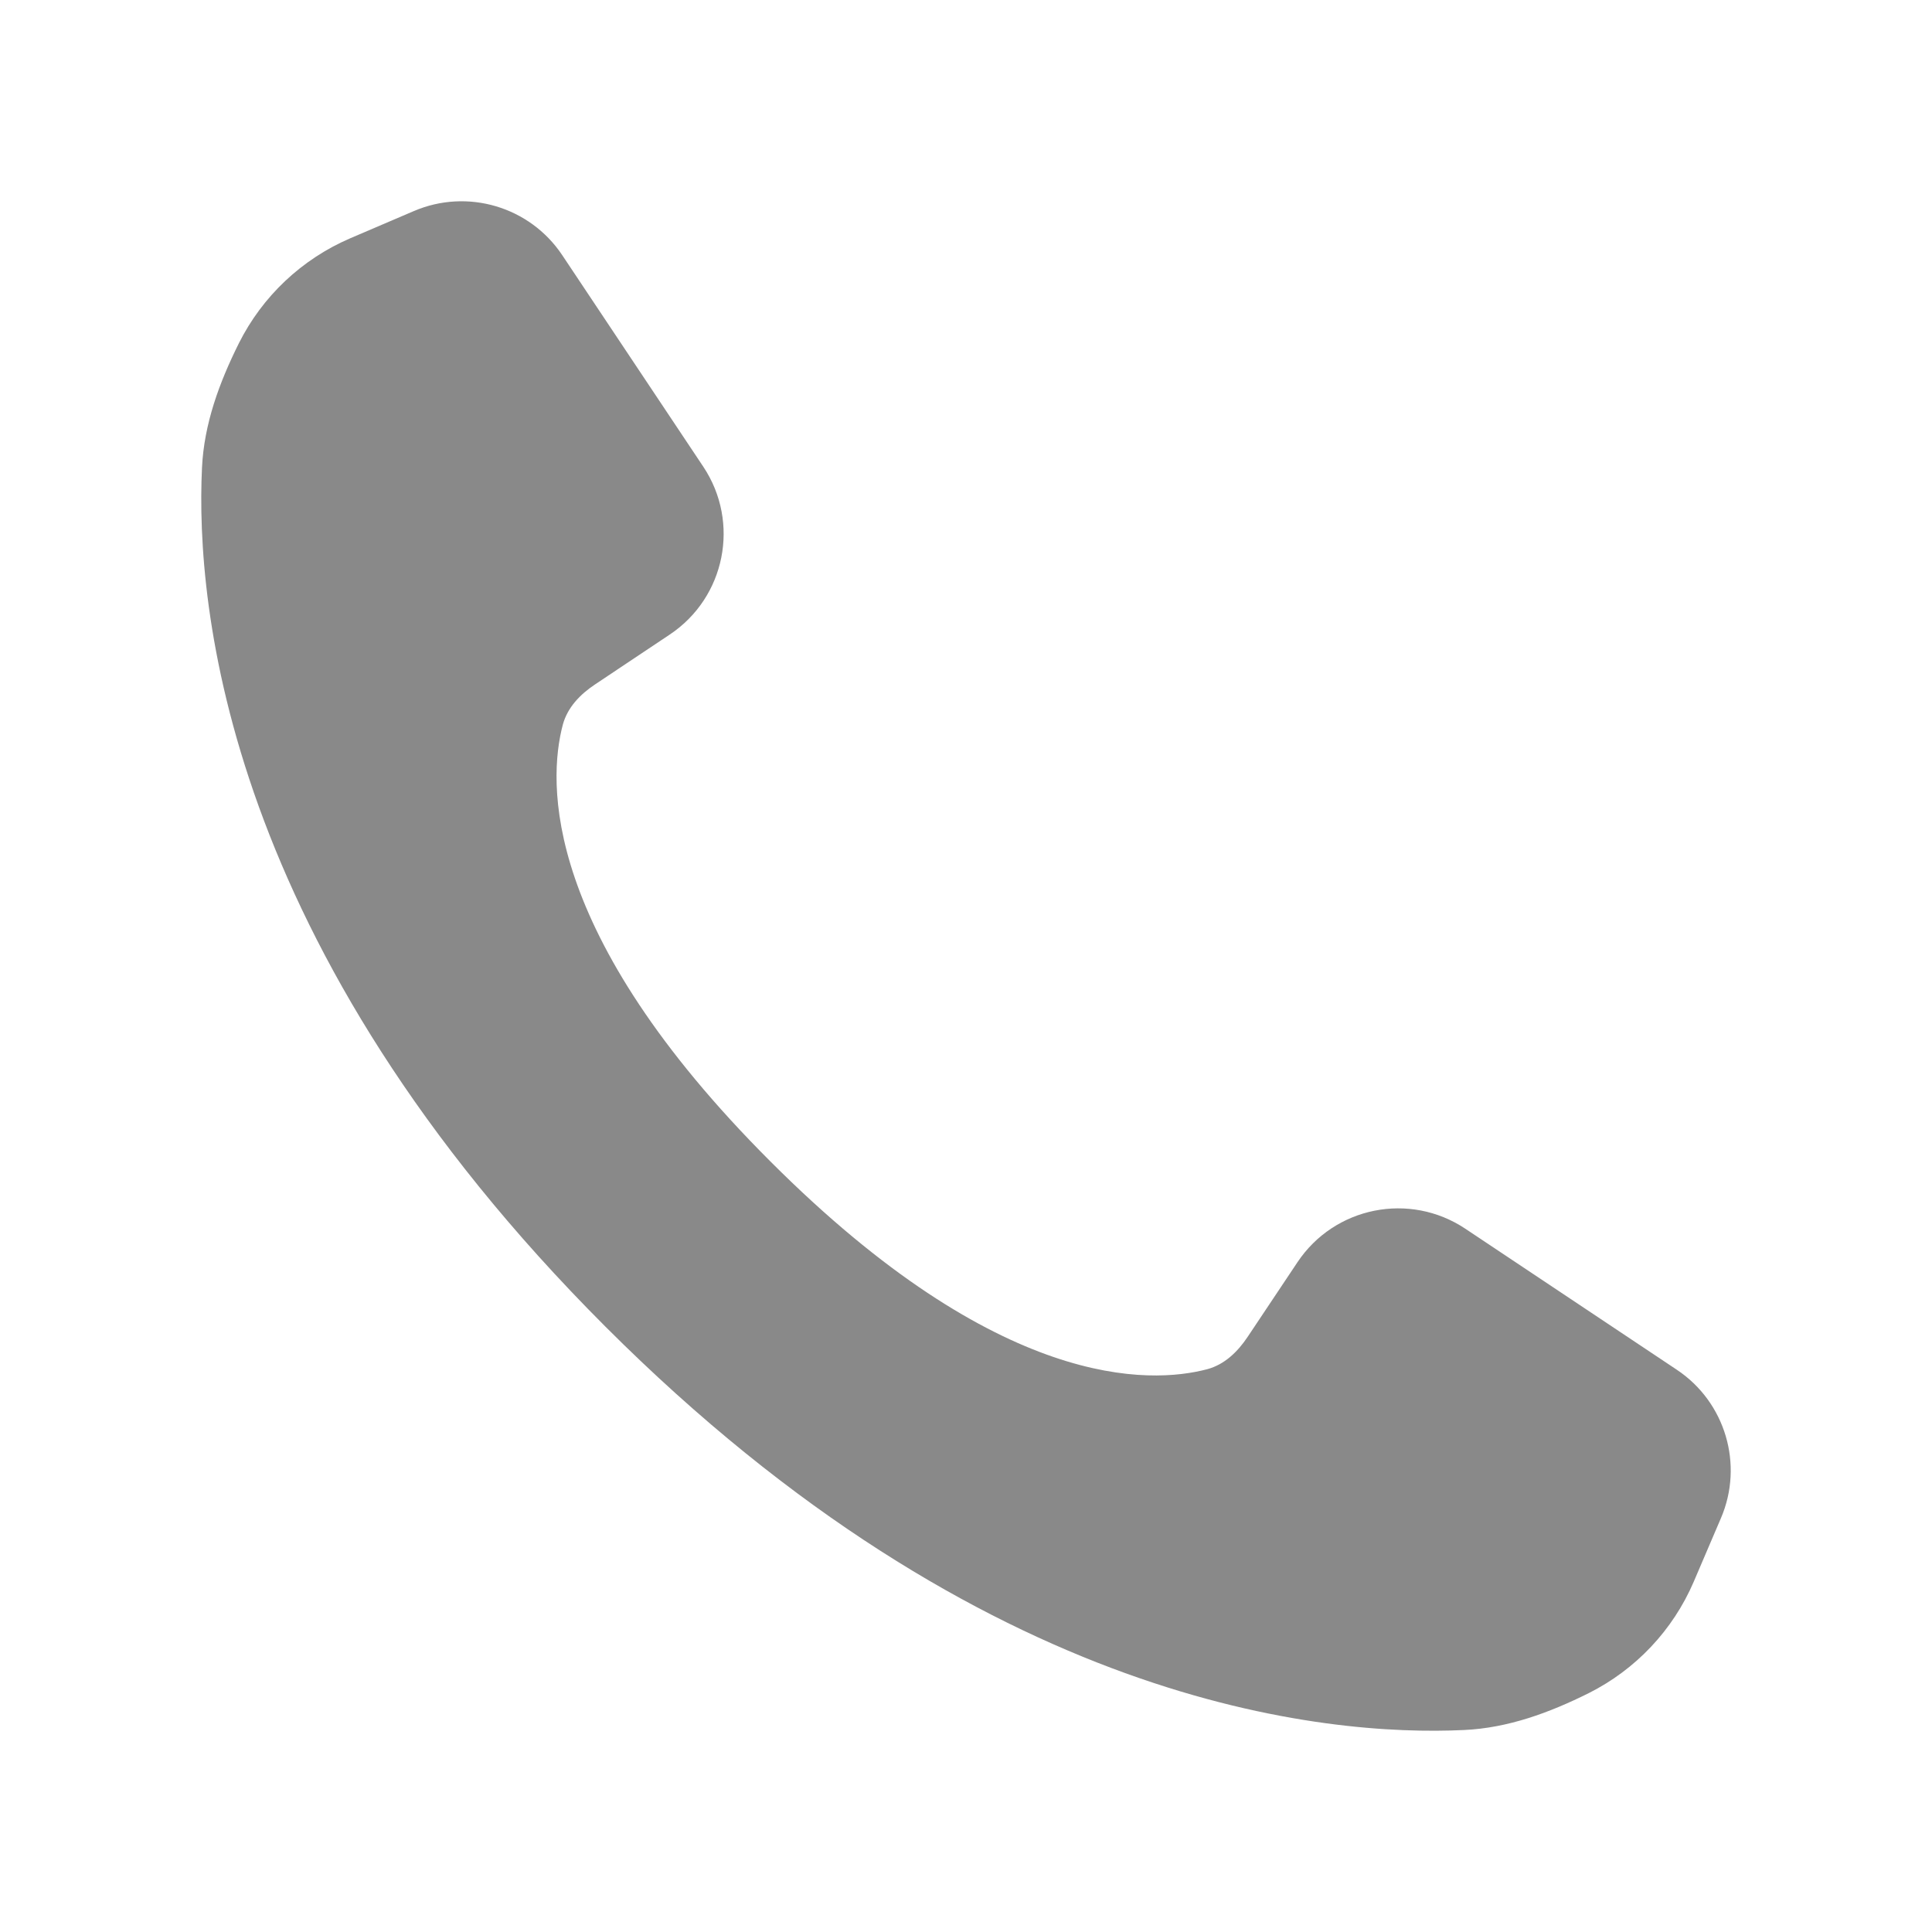
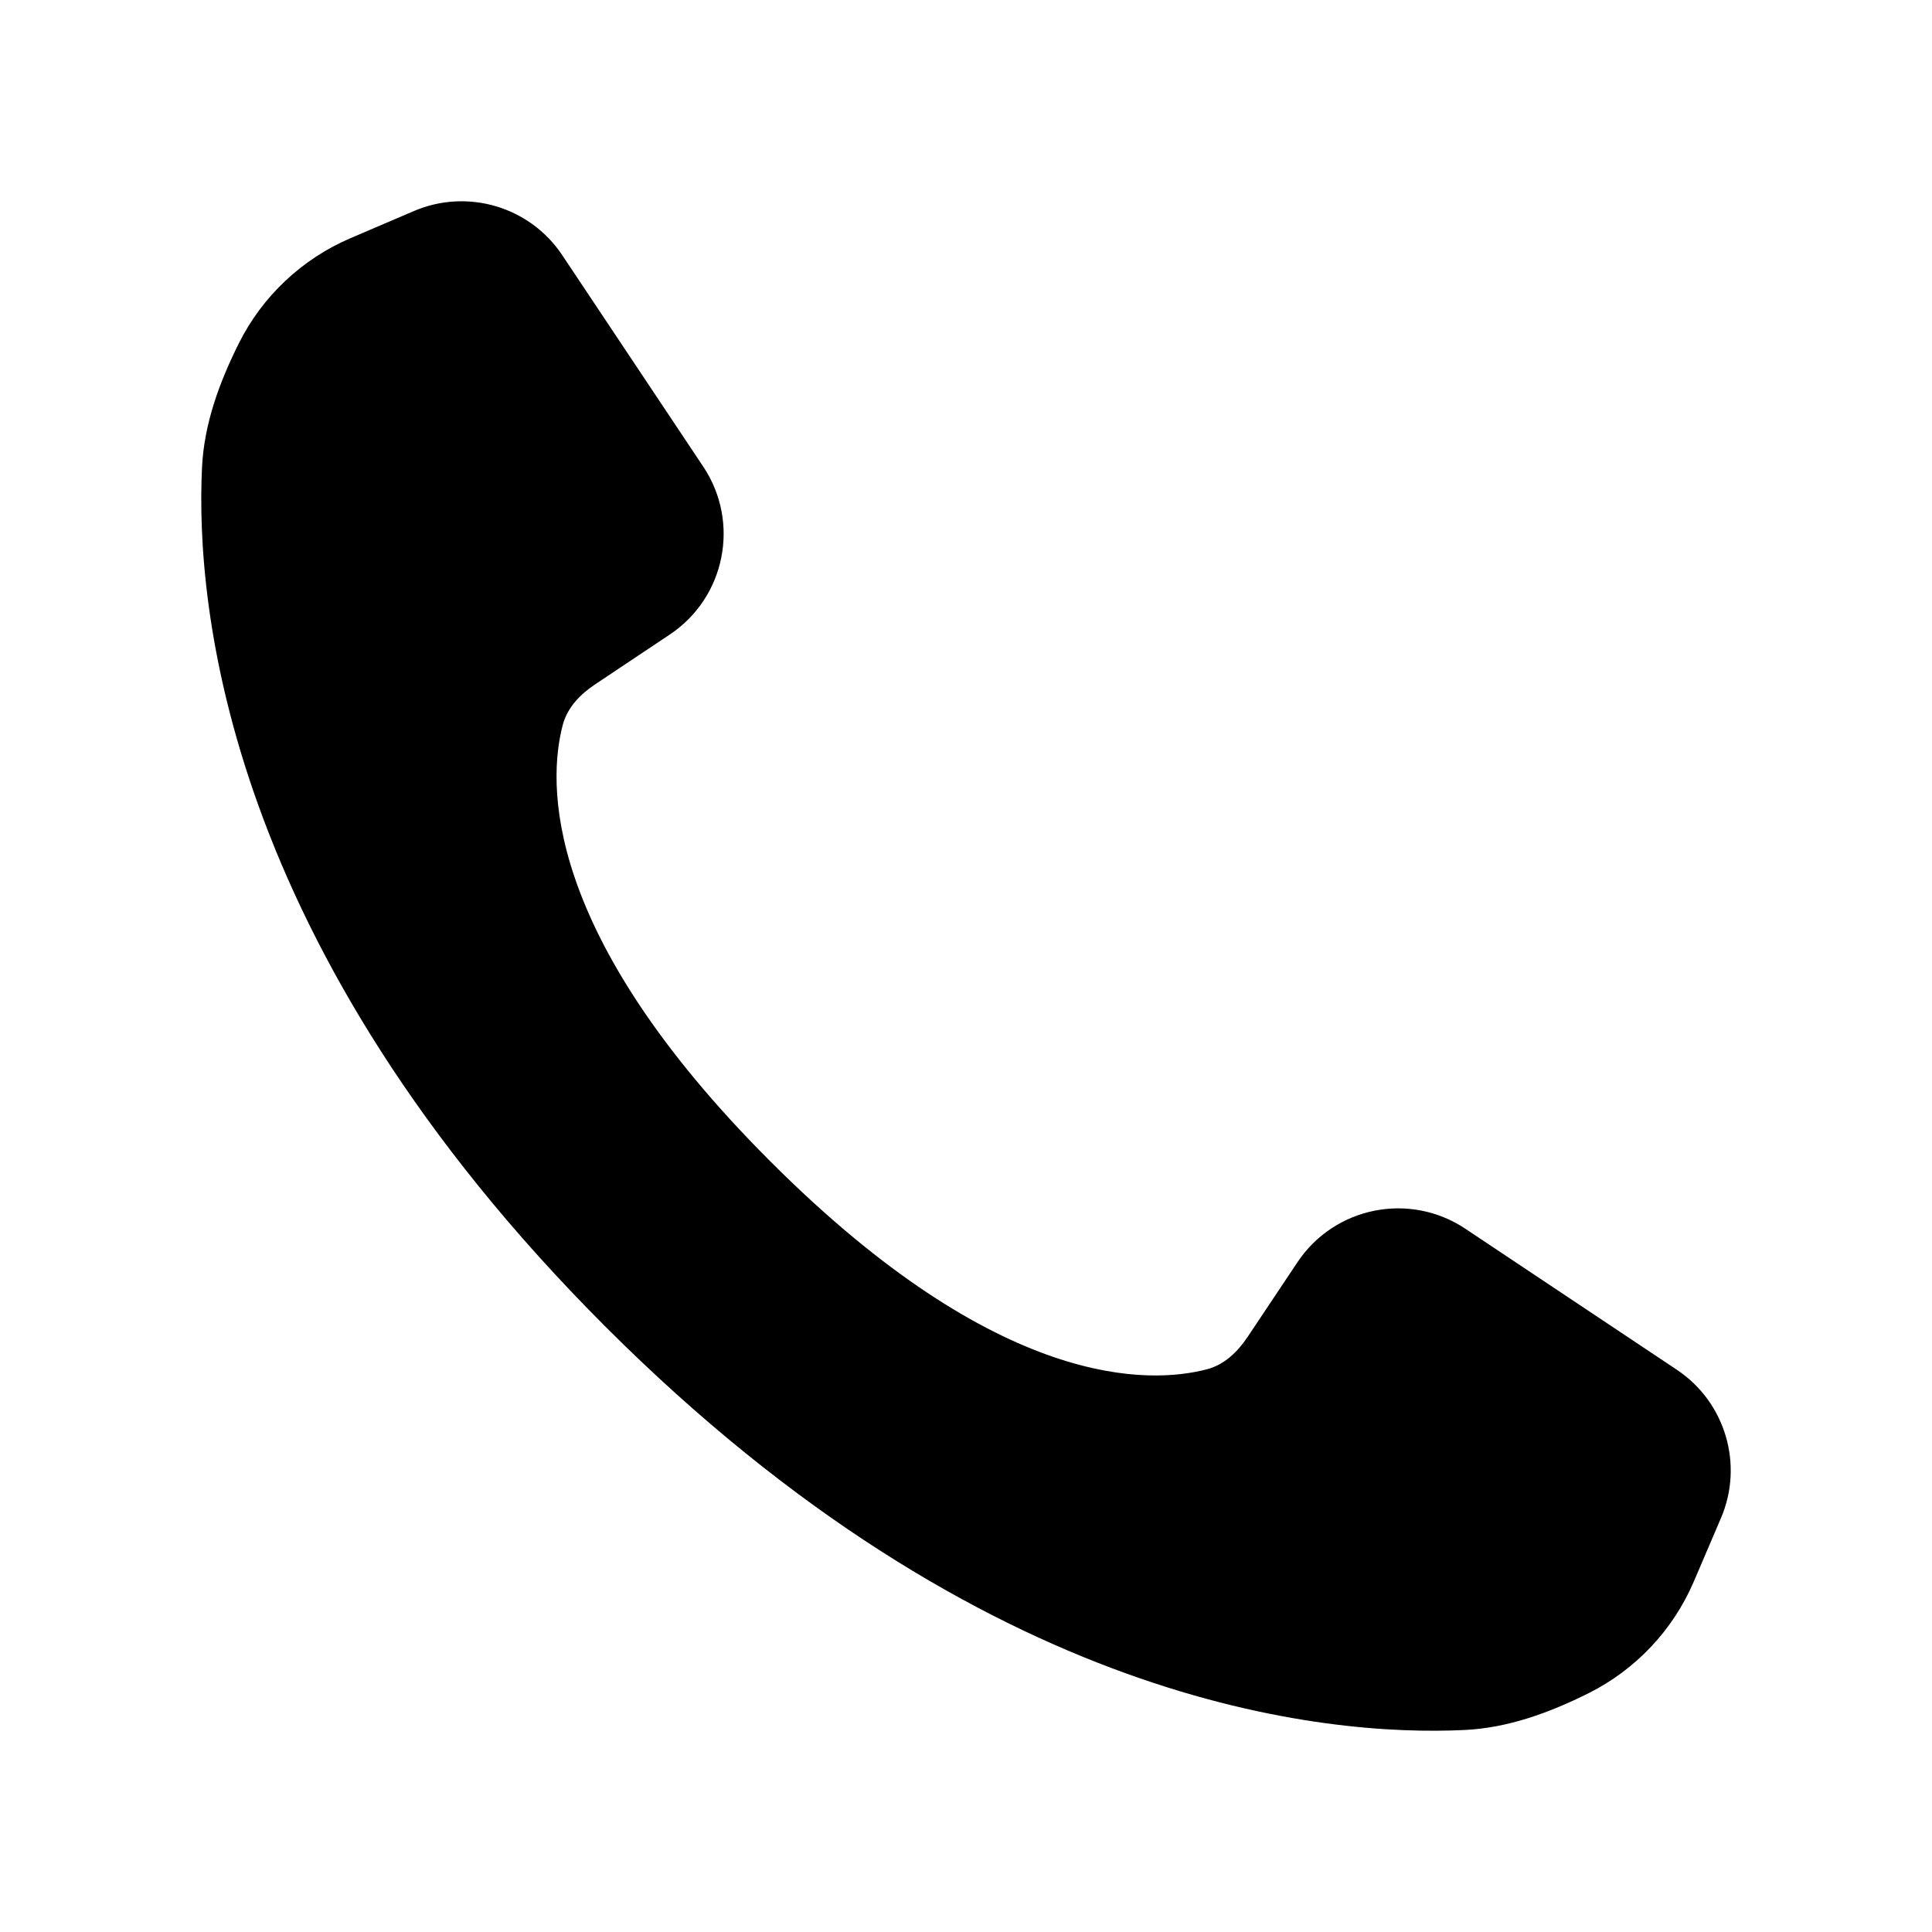
<svg xmlns="http://www.w3.org/2000/svg" width="20" height="20" viewBox="0 0 20 20" fill="none">
-   <path d="M13.431 13.067L12.915 13.84C12.812 13.994 12.676 14.126 12.497 14.174C11.909 14.329 10.35 14.399 7.976 12.024C5.601 9.65 5.671 8.09 5.826 7.503C5.874 7.324 6.005 7.188 6.16 7.085L6.933 6.569C7.509 6.185 7.664 5.408 7.281 4.832L5.82 2.641C5.485 2.139 4.839 1.947 4.284 2.185L3.625 2.467C3.125 2.682 2.717 3.066 2.473 3.553C2.27 3.96 2.112 4.389 2.091 4.843C2.023 6.275 2.337 9.803 6.267 13.733C10.197 17.663 13.725 17.977 15.157 17.909C15.611 17.888 16.04 17.73 16.447 17.527C16.933 17.283 17.318 16.875 17.533 16.375L17.815 15.716C18.053 15.161 17.861 14.515 17.359 14.18L15.168 12.719C14.592 12.336 13.815 12.491 13.431 13.067Z" fill="#898989" />
+   <path d="M13.431 13.067L12.915 13.84C12.812 13.994 12.676 14.126 12.497 14.174C11.909 14.329 10.35 14.399 7.976 12.024C5.601 9.65 5.671 8.09 5.826 7.503C5.874 7.324 6.005 7.188 6.16 7.085L6.933 6.569C7.509 6.185 7.664 5.408 7.281 4.832L5.82 2.641C5.485 2.139 4.839 1.947 4.284 2.185L3.625 2.467C3.125 2.682 2.717 3.066 2.473 3.553C2.27 3.96 2.112 4.389 2.091 4.843C2.023 6.275 2.337 9.803 6.267 13.733C10.197 17.663 13.725 17.977 15.157 17.909C15.611 17.888 16.04 17.73 16.447 17.527C16.933 17.283 17.318 16.875 17.533 16.375L17.815 15.716C18.053 15.161 17.861 14.515 17.359 14.18L15.168 12.719C14.592 12.336 13.815 12.491 13.431 13.067Z" fill="currentColor" />
</svg>
